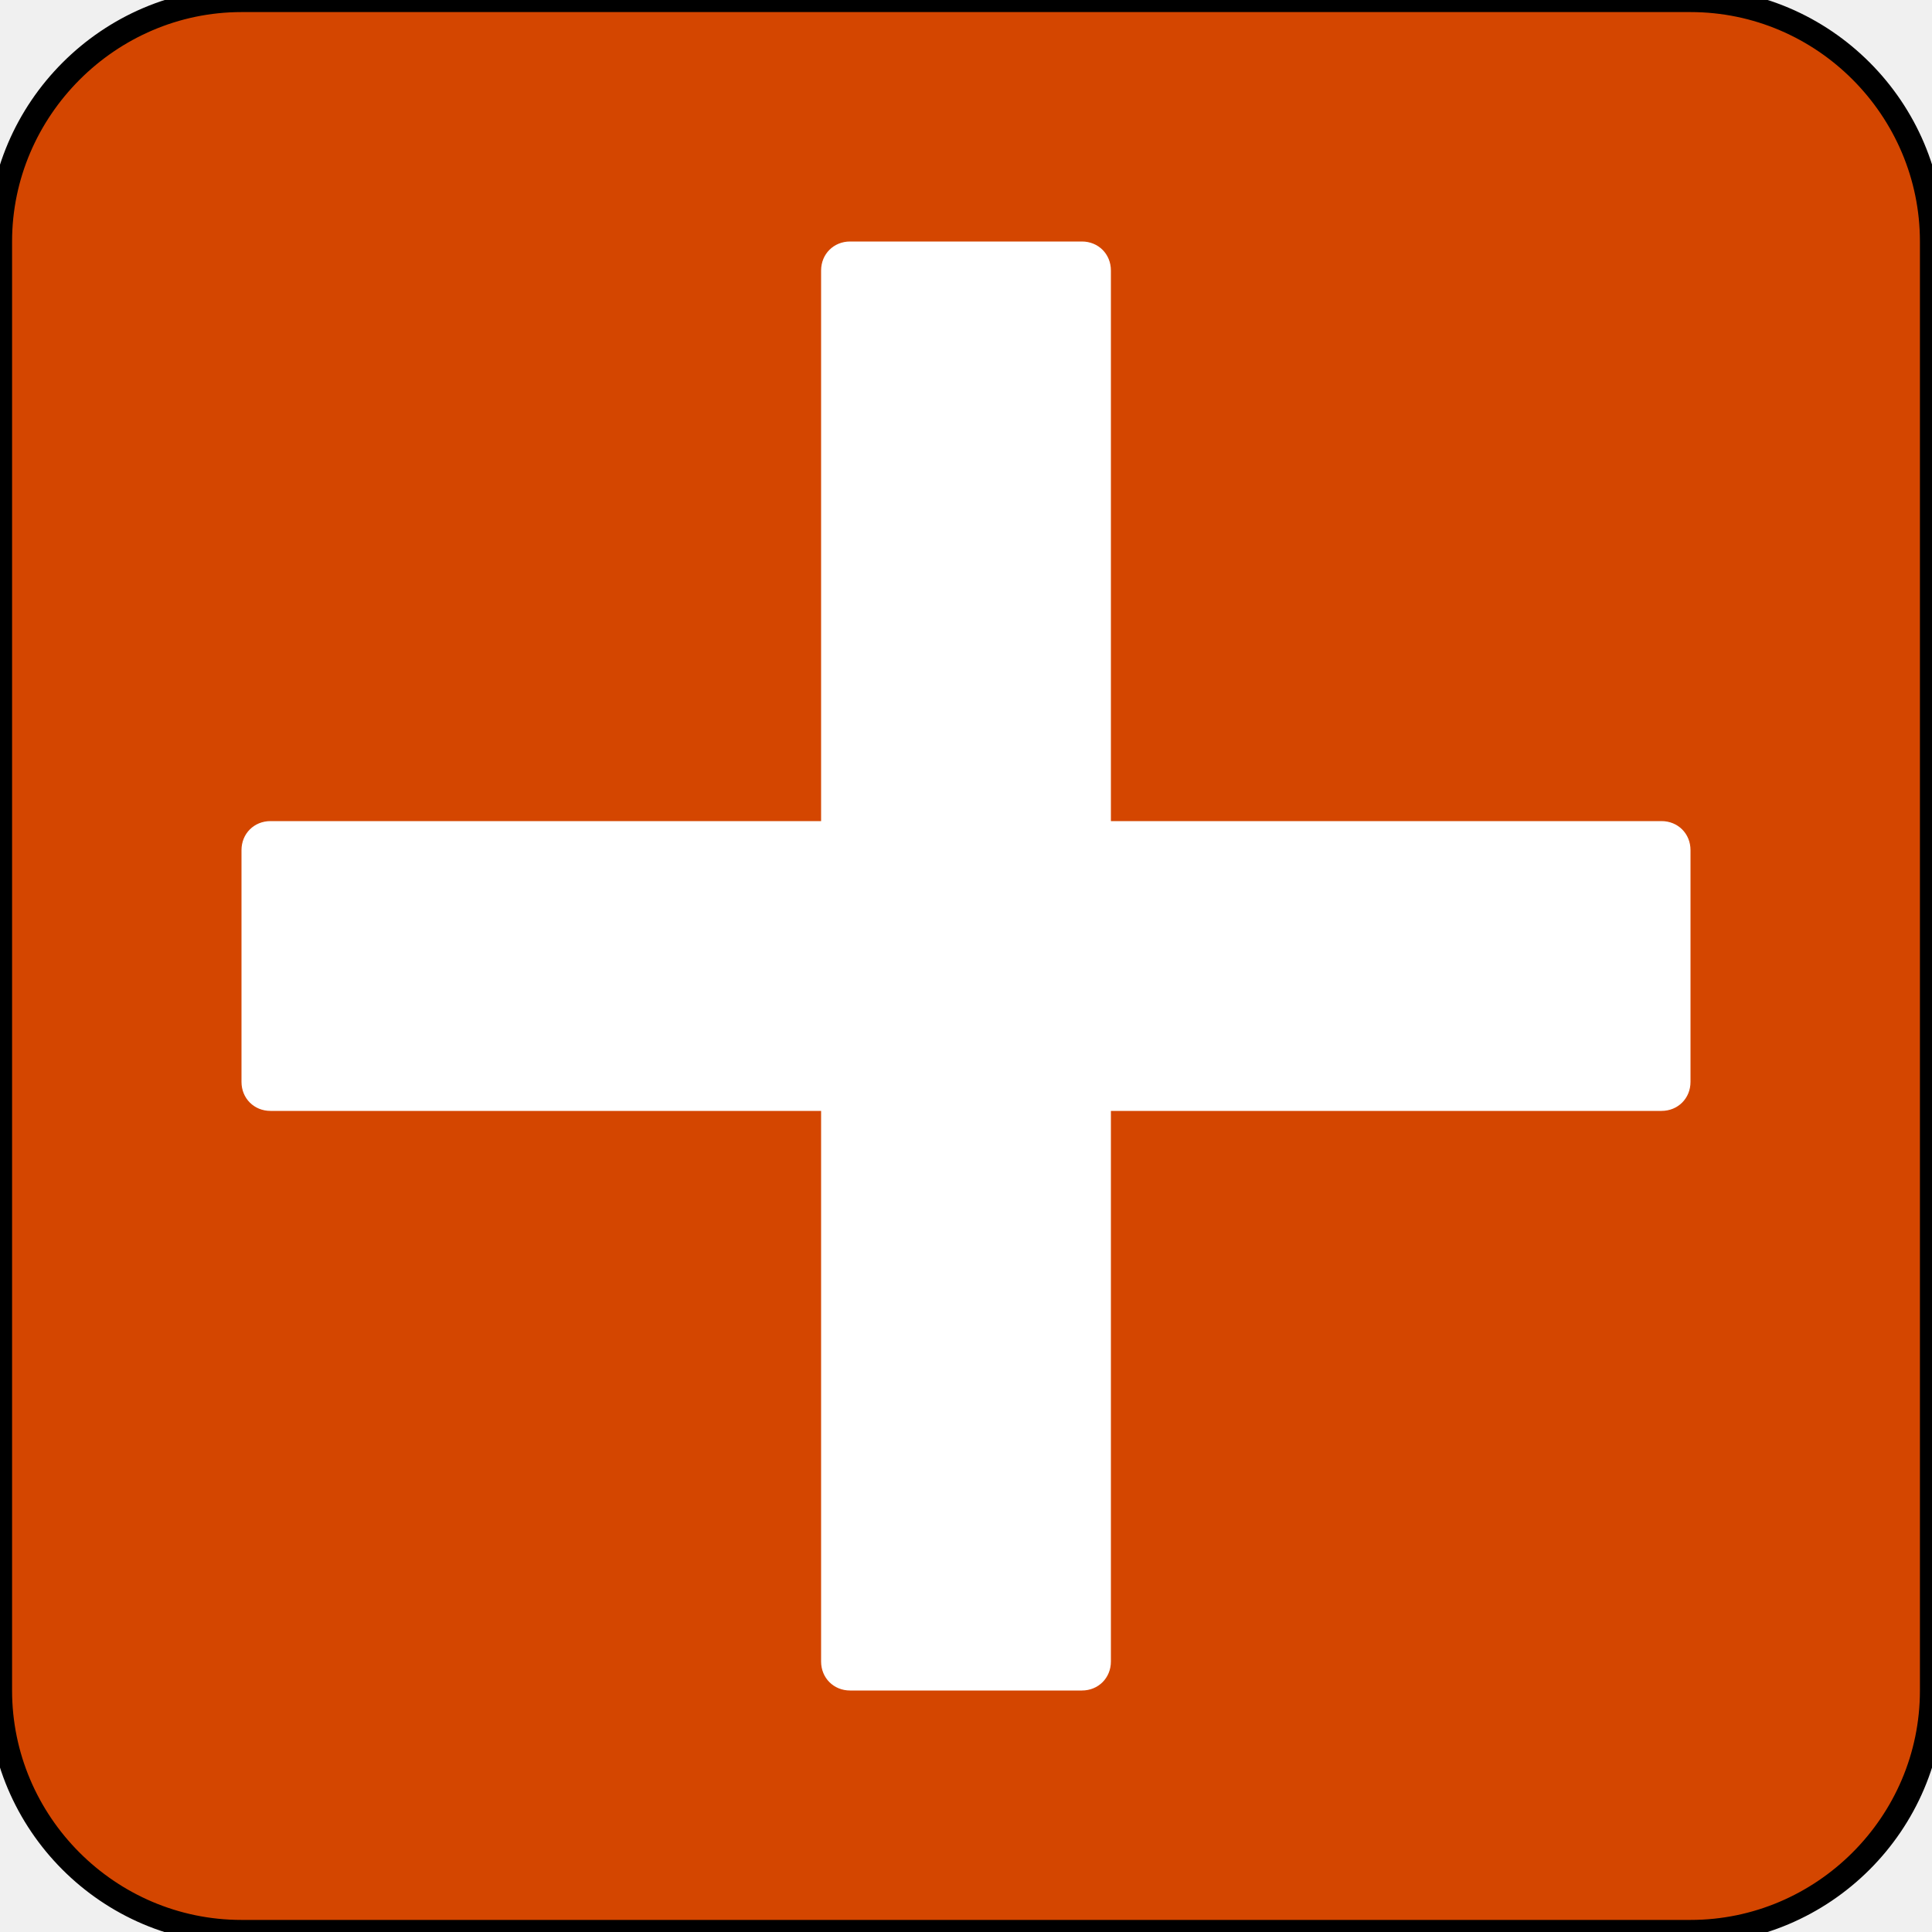
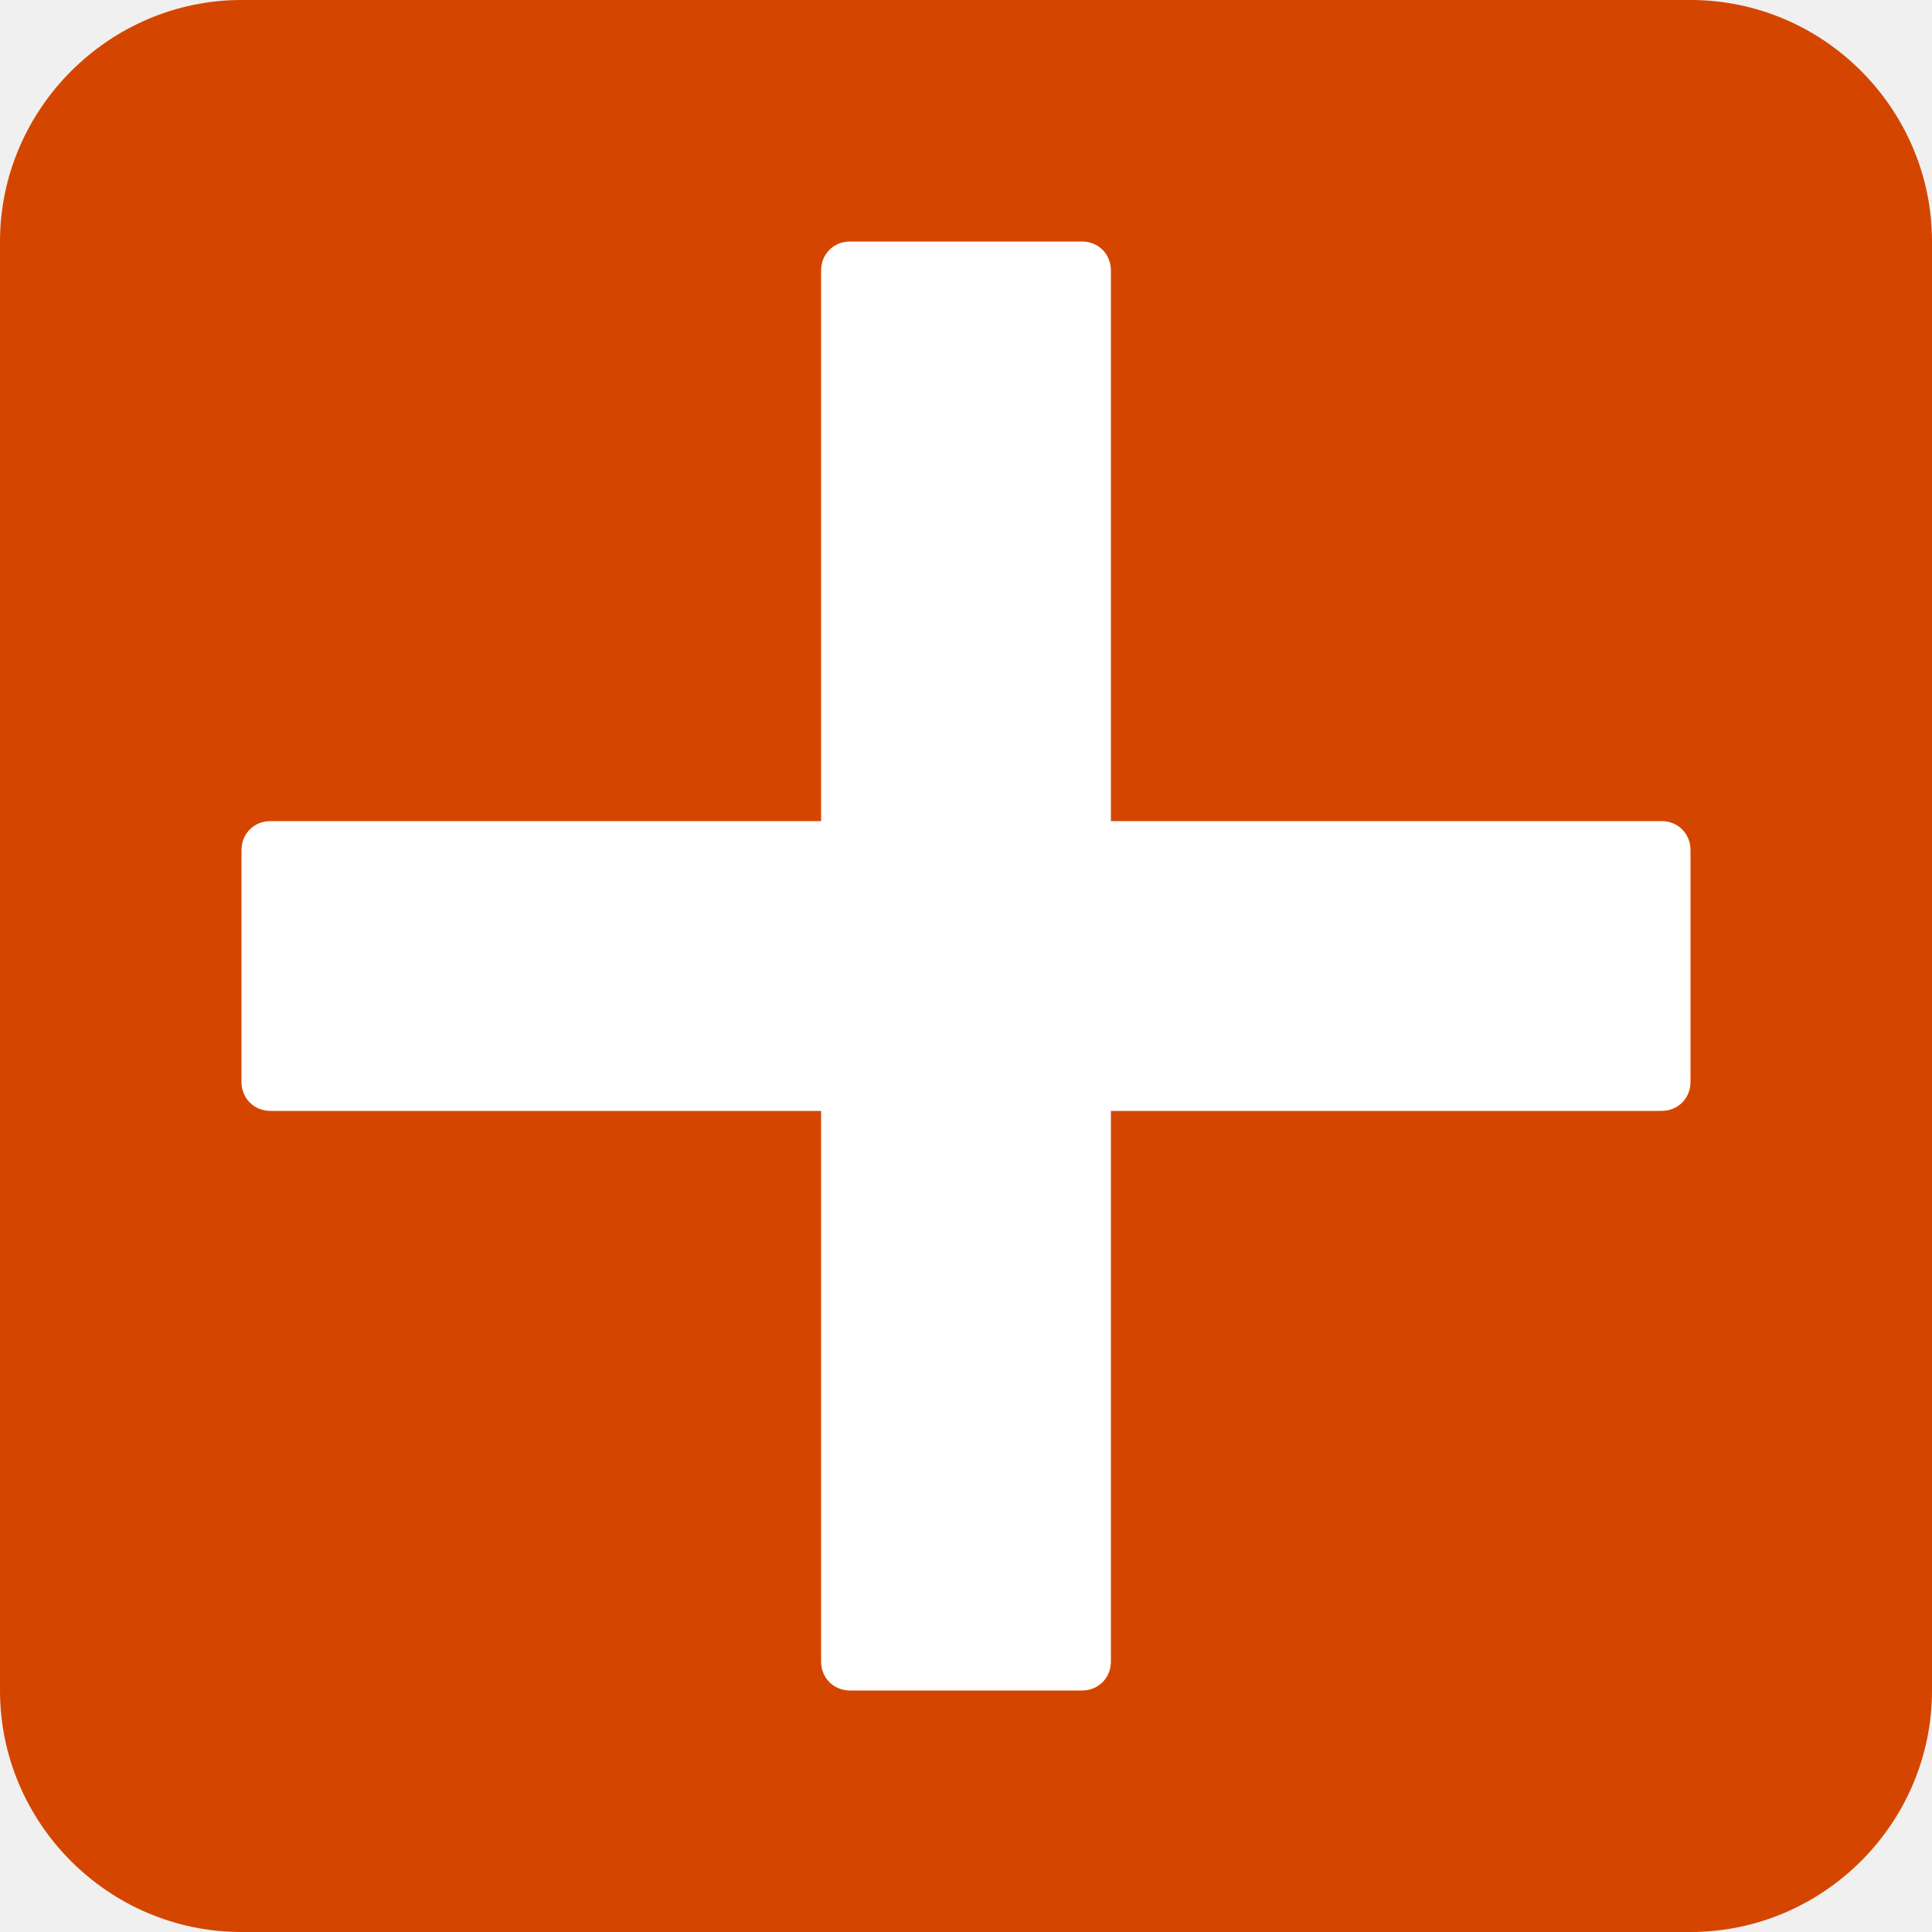
- <svg xmlns="http://www.w3.org/2000/svg" version="1.1" id="Layer_1" x="0px" y="0px" viewBox="0 0 200 200" style="enable-background:new 0 0 200 200;" xml:space="preserve">
-   <defs id="defs3434" />
-   <style type="text/css" id="style3424">
- 	.st0{fill:#FF814A;}
+ <svg xmlns="http://www.w3.org/2000/svg" version="1.1" id="Layer_1" x="0px" y="0px" viewBox="-205 297 200 200" style="enable-background:new -205 297 200 200;" xml:space="preserve">
+   <style type="text/css">
+ 	.st0{fill:#D44600;}
+ 	.st1{fill:#FFFFFF;}
</style>
  <g id="g4932">
-     <path style="fill:#d44600;fill-opacity:1;stroke:#000000;stroke-opacity:1;stroke-width:2.5;stroke-miterlimit:4;stroke-dasharray:none" id="path3426" d="M25,0h150c13.8,0,25,11.3,25,25v150c0,13.8-11.3,25-25,25H25c-13.8,0-25-11.3-25-25V25C0,11.3,11.3,0,25,0z" />
-     <g style="fill:#ffffff;fill-opacity:1;stroke:none;stroke-opacity:1" id="g4866">
-       <path class="st0" d="M172,115H28c-1.7,0-3-1.3-3-3V88c0-1.7,1.3-3,3-3h144c1.7,0,3,1.3,3,3v24C175,113.7,173.7,115,172,115z" id="path3428" style="fill:#ffffff;fill-opacity:1;stroke:none;stroke-opacity:1" />
-       <path class="st0" d="M115,28v144c0,1.7-1.3,3-3,3H88c-1.7,0-3-1.3-3-3V28c0-1.7,1.3-3,3-3h24C113.7,25,115,26.3,115,28z" id="path3430" style="fill:#ffffff;fill-opacity:1;stroke:none;stroke-opacity:1" />
+     <path id="path3426" class="st0" d="M-180,297h150c13.8,0,25,11.3,25,25v150c0,13.8-11.3,25-25,25h-150c-13.8,0-25-11.3-25-25V322   C-205,308.3-193.7,297-180,297z" />
+     <g id="g4866">
+       <path id="path3428" class="st1" d="M-33,412h-144c-1.7,0-3-1.3-3-3v-24c0-1.7,1.3-3,3-3h144c1.7,0,3,1.3,3,3v24    C-30,410.7-31.3,412-33,412z" />
+       <path id="path3430" class="st1" d="M-90,325v144c0,1.7-1.3,3-3,3h-24c-1.7,0-3-1.3-3-3V325c0-1.7,1.3-3,3-3h24    C-91.3,322-90,323.3-90,325z" />
    </g>
  </g>
</svg>
